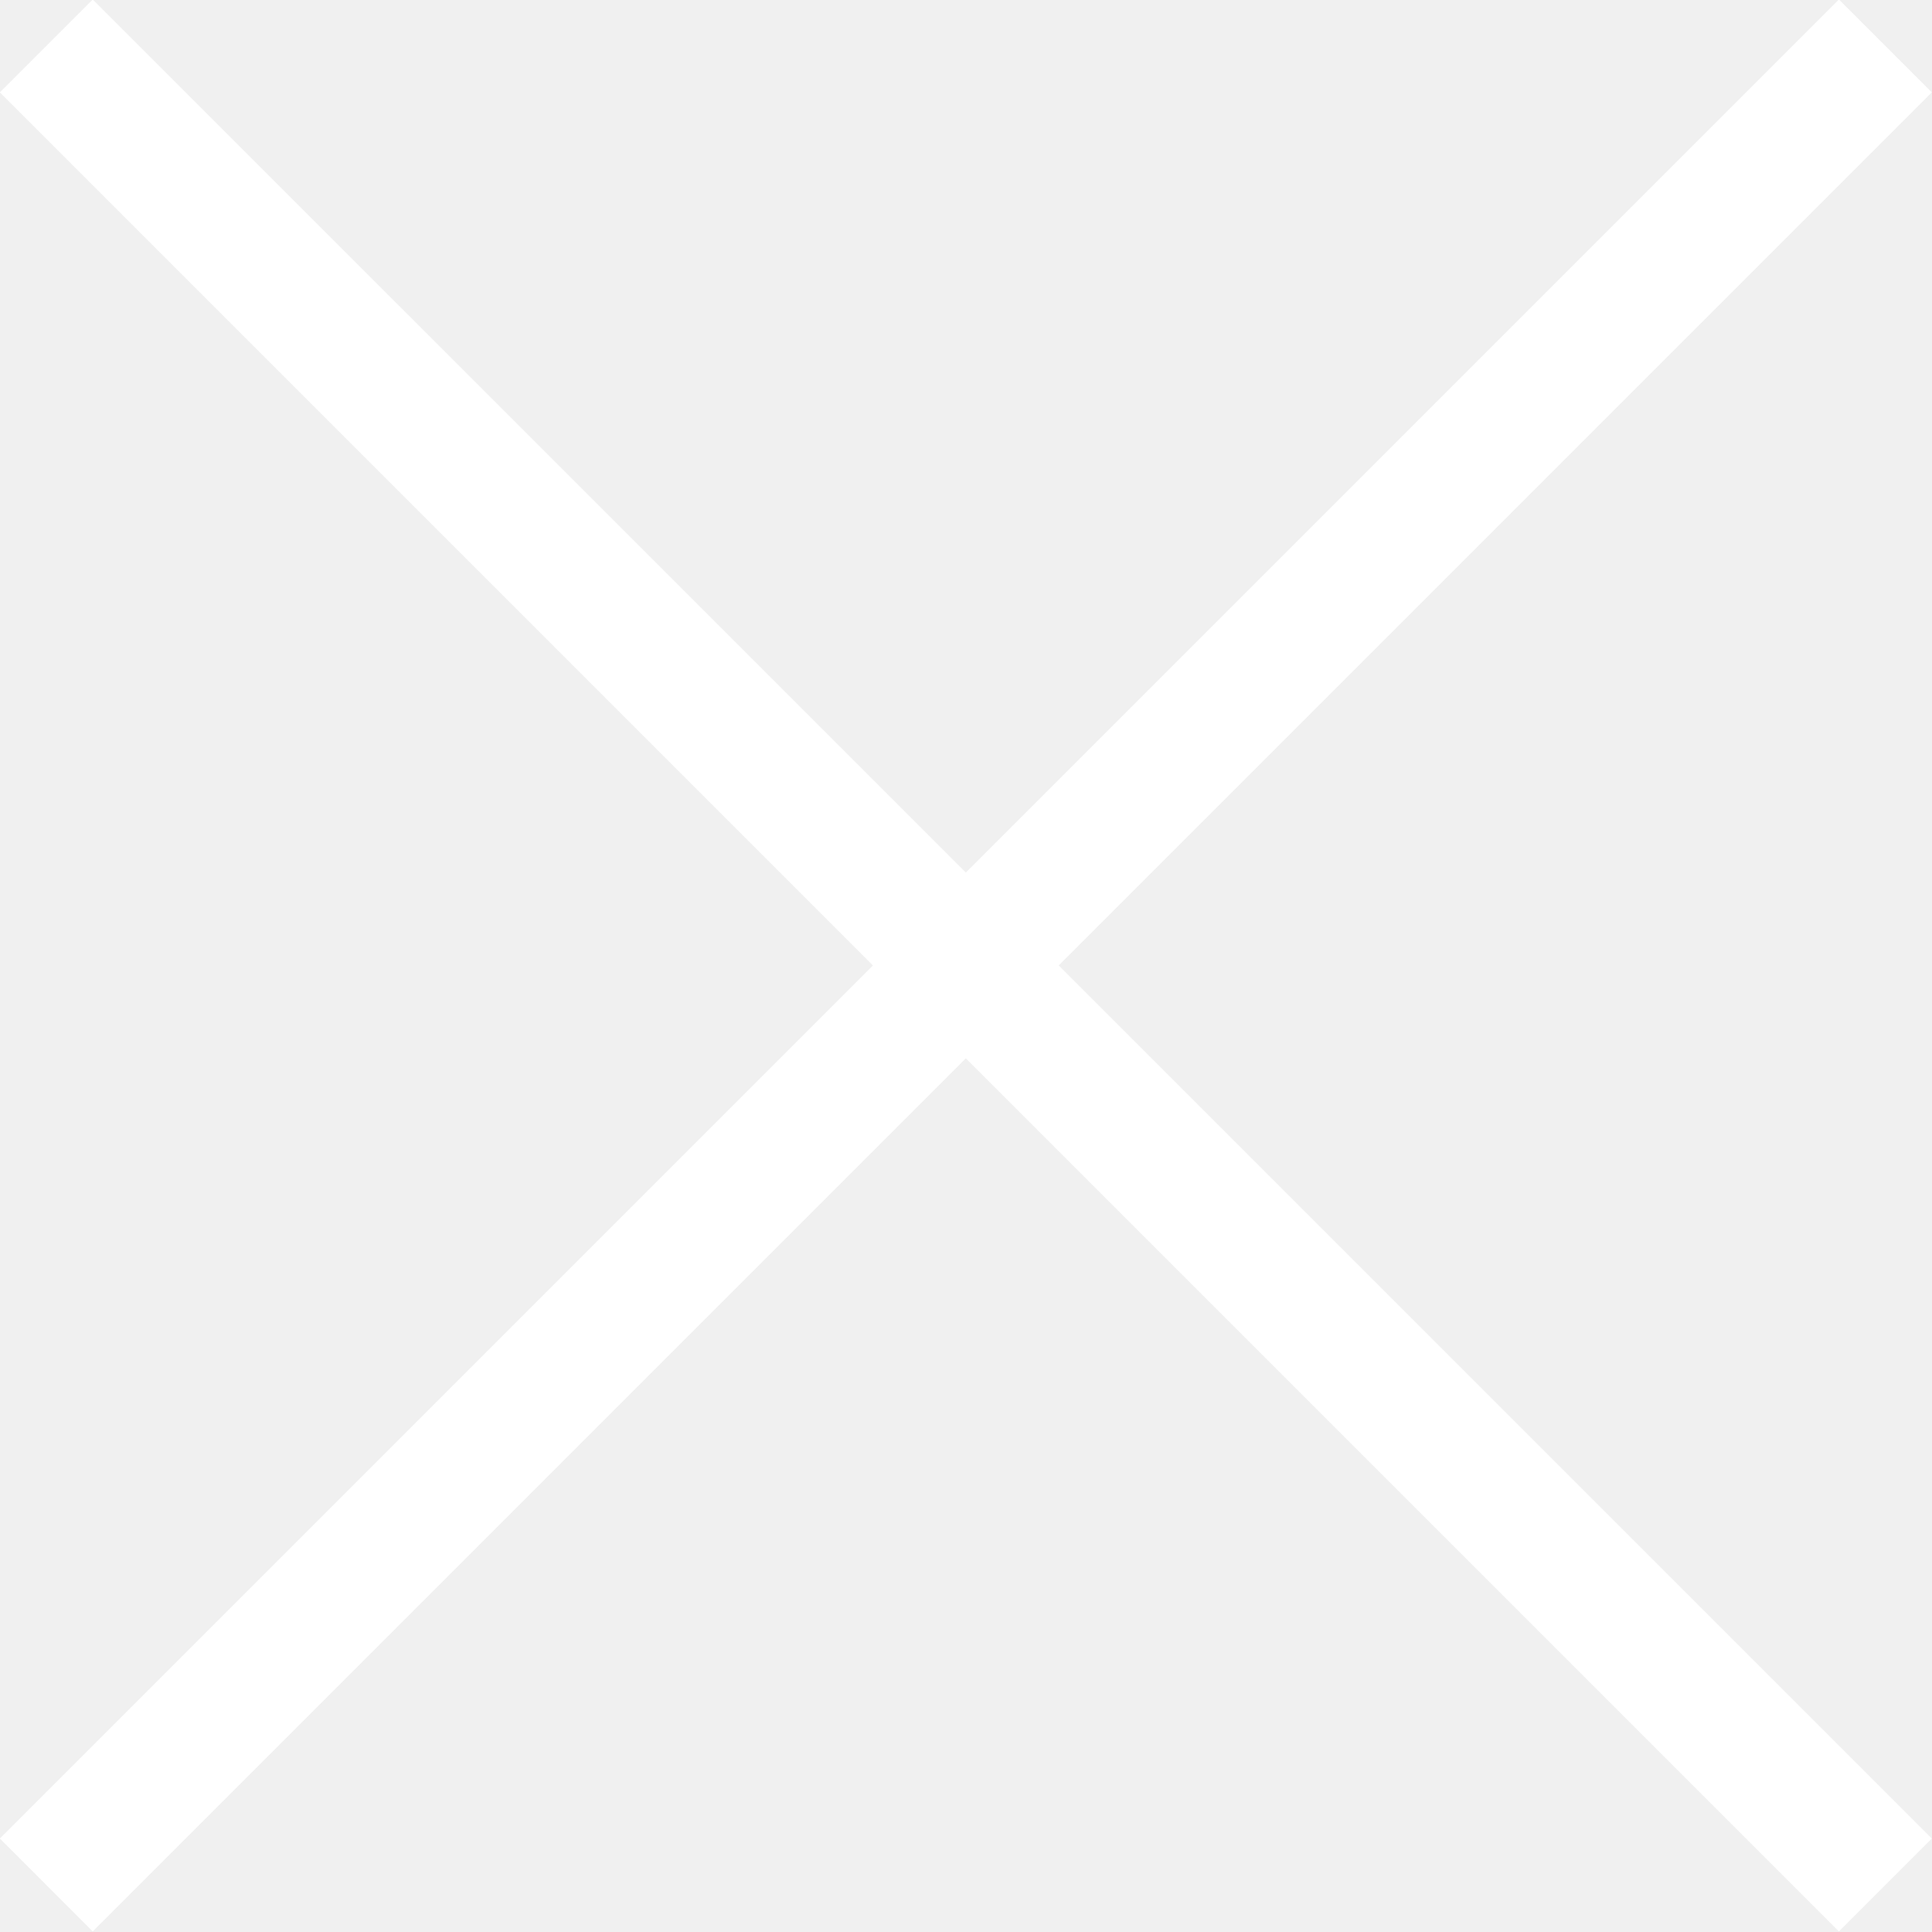
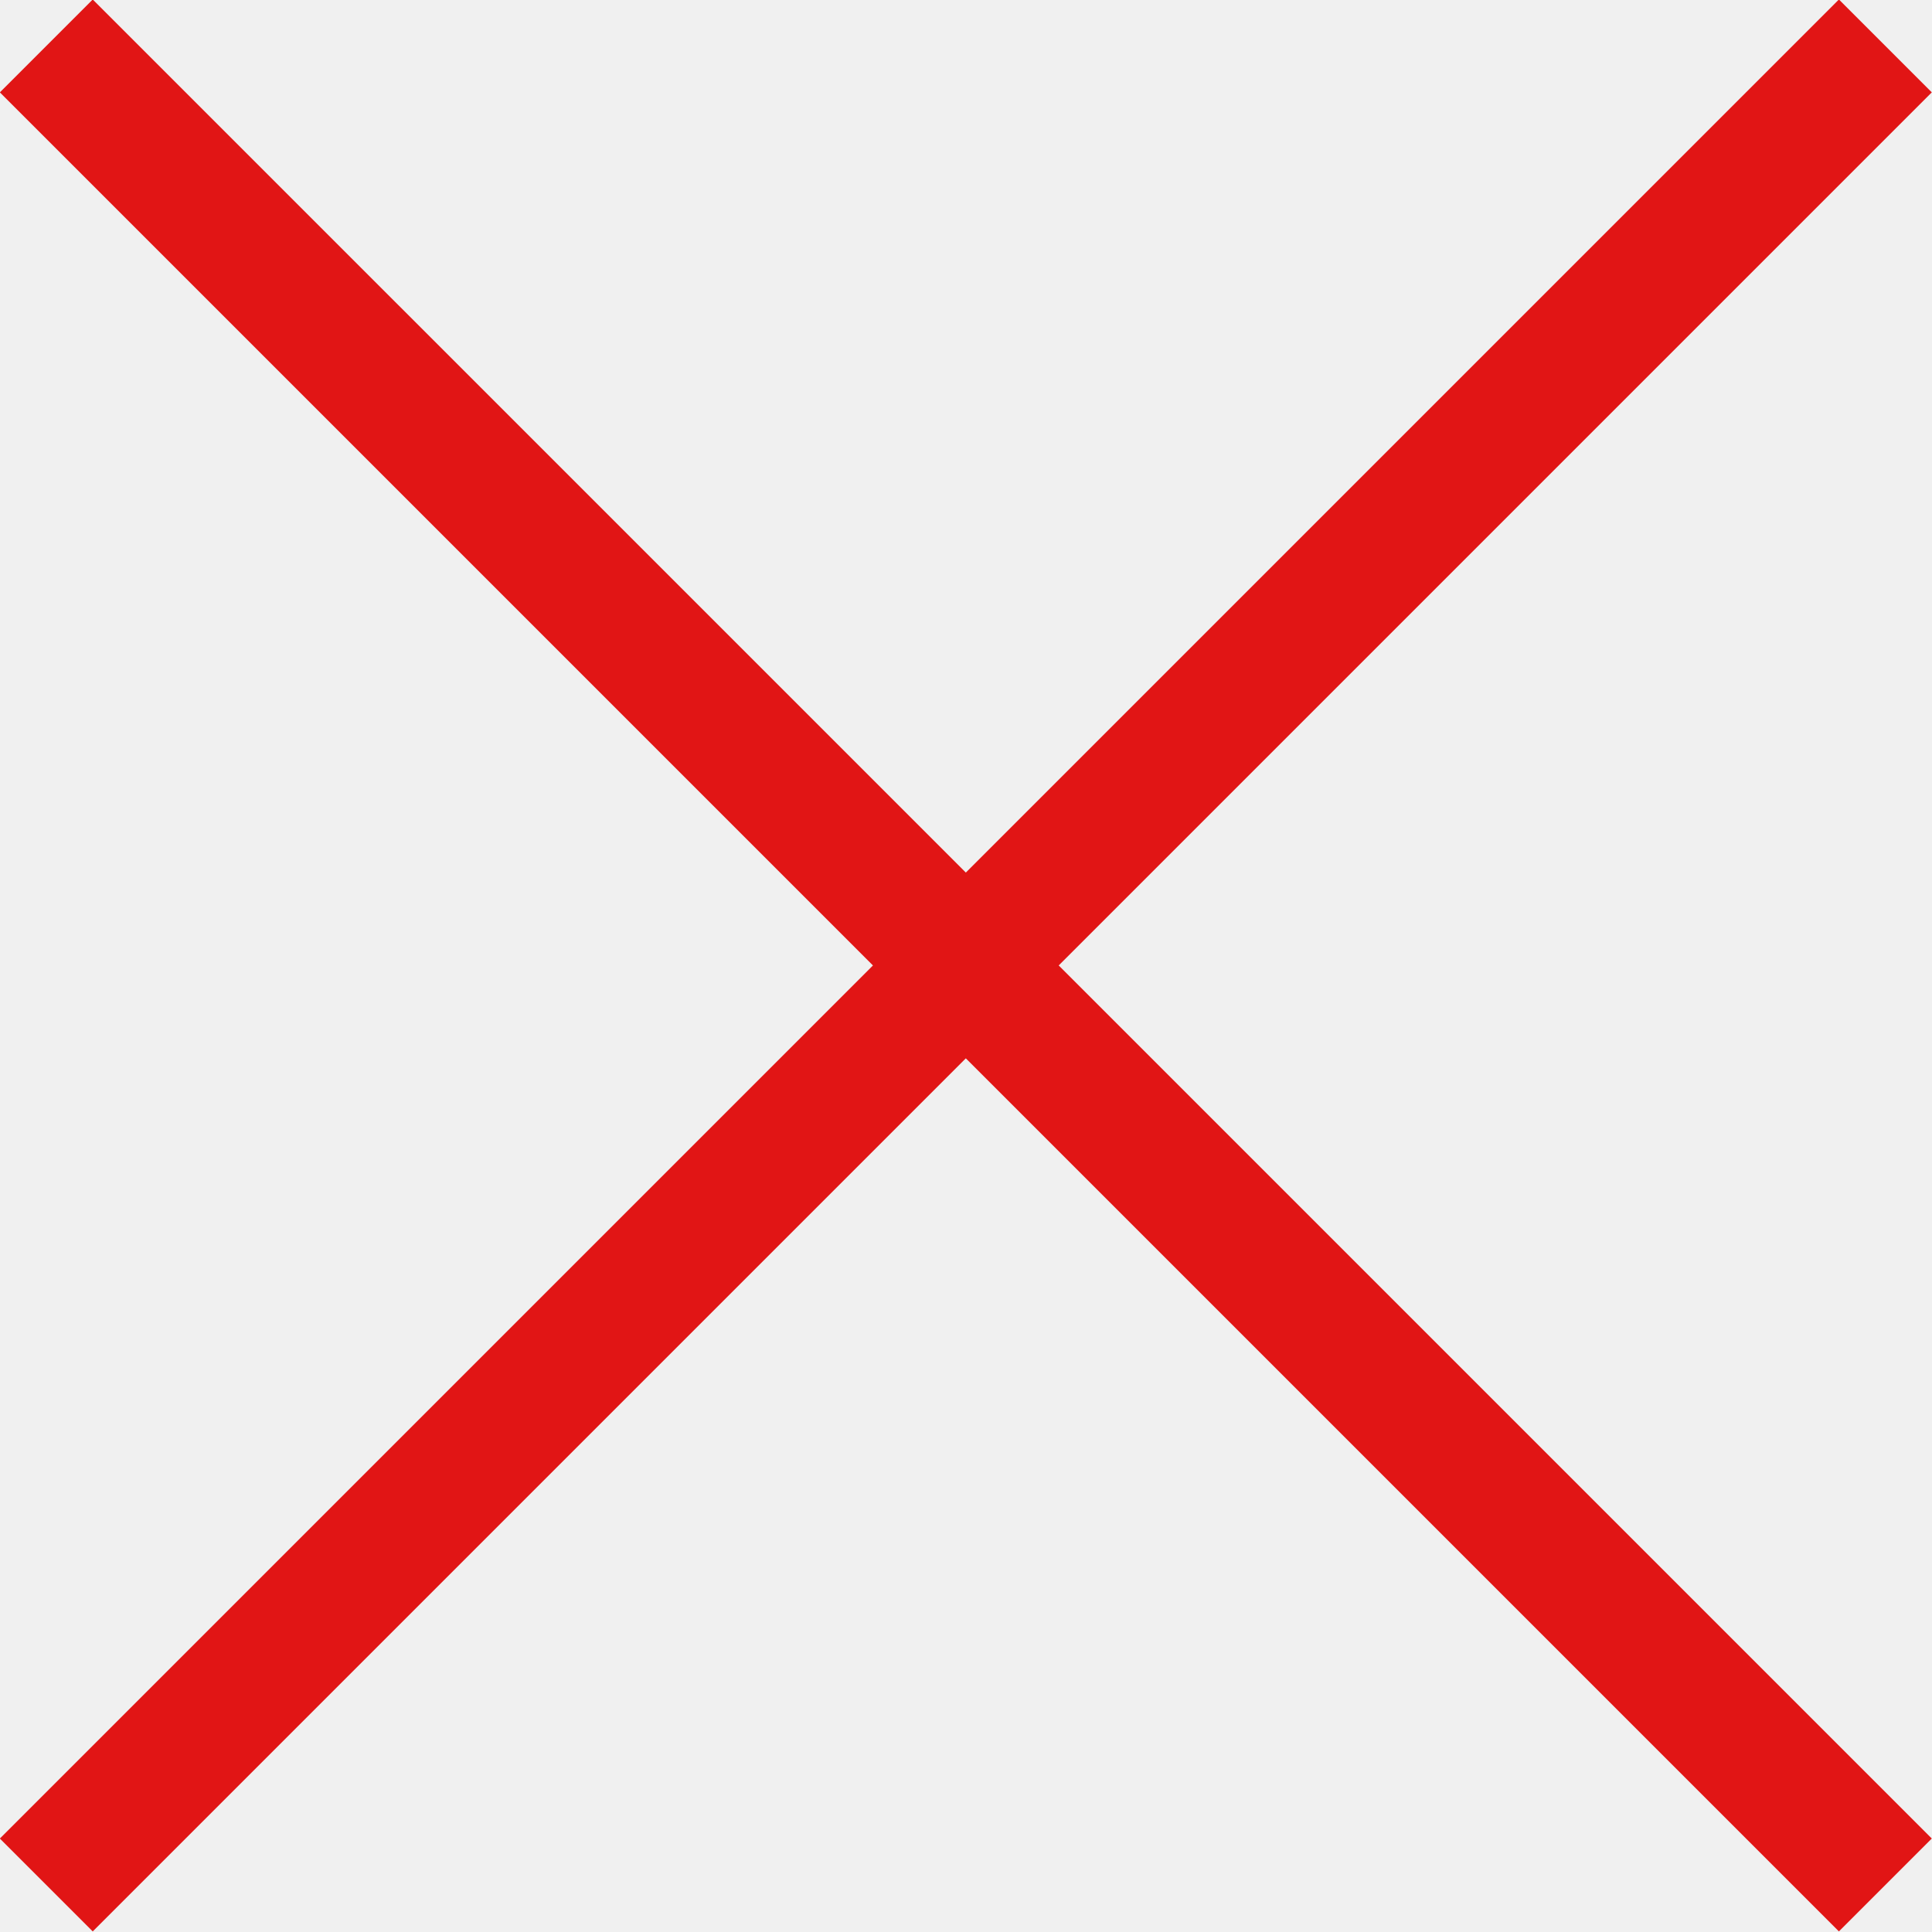
<svg xmlns="http://www.w3.org/2000/svg" viewBox="0 0 17.65 17.65">
  <defs>
-     <style>.cls-1{fill:#fff;}</style>
+     <style>.cls-1{fill:#e11515;}</style>
  </defs>
  <g id="活動_手動">
    <rect class="cls-1" x="8.22" y="-3.06" width="1.2" height="23.76" transform="translate(-3.65 8.82) rotate(-45)" />
    <rect class="cls-1" x="-3.06" y="8.22" width="23.76" height="1.2" transform="translate(-3.65 8.82) rotate(-45)" />
  </g>
</svg>
